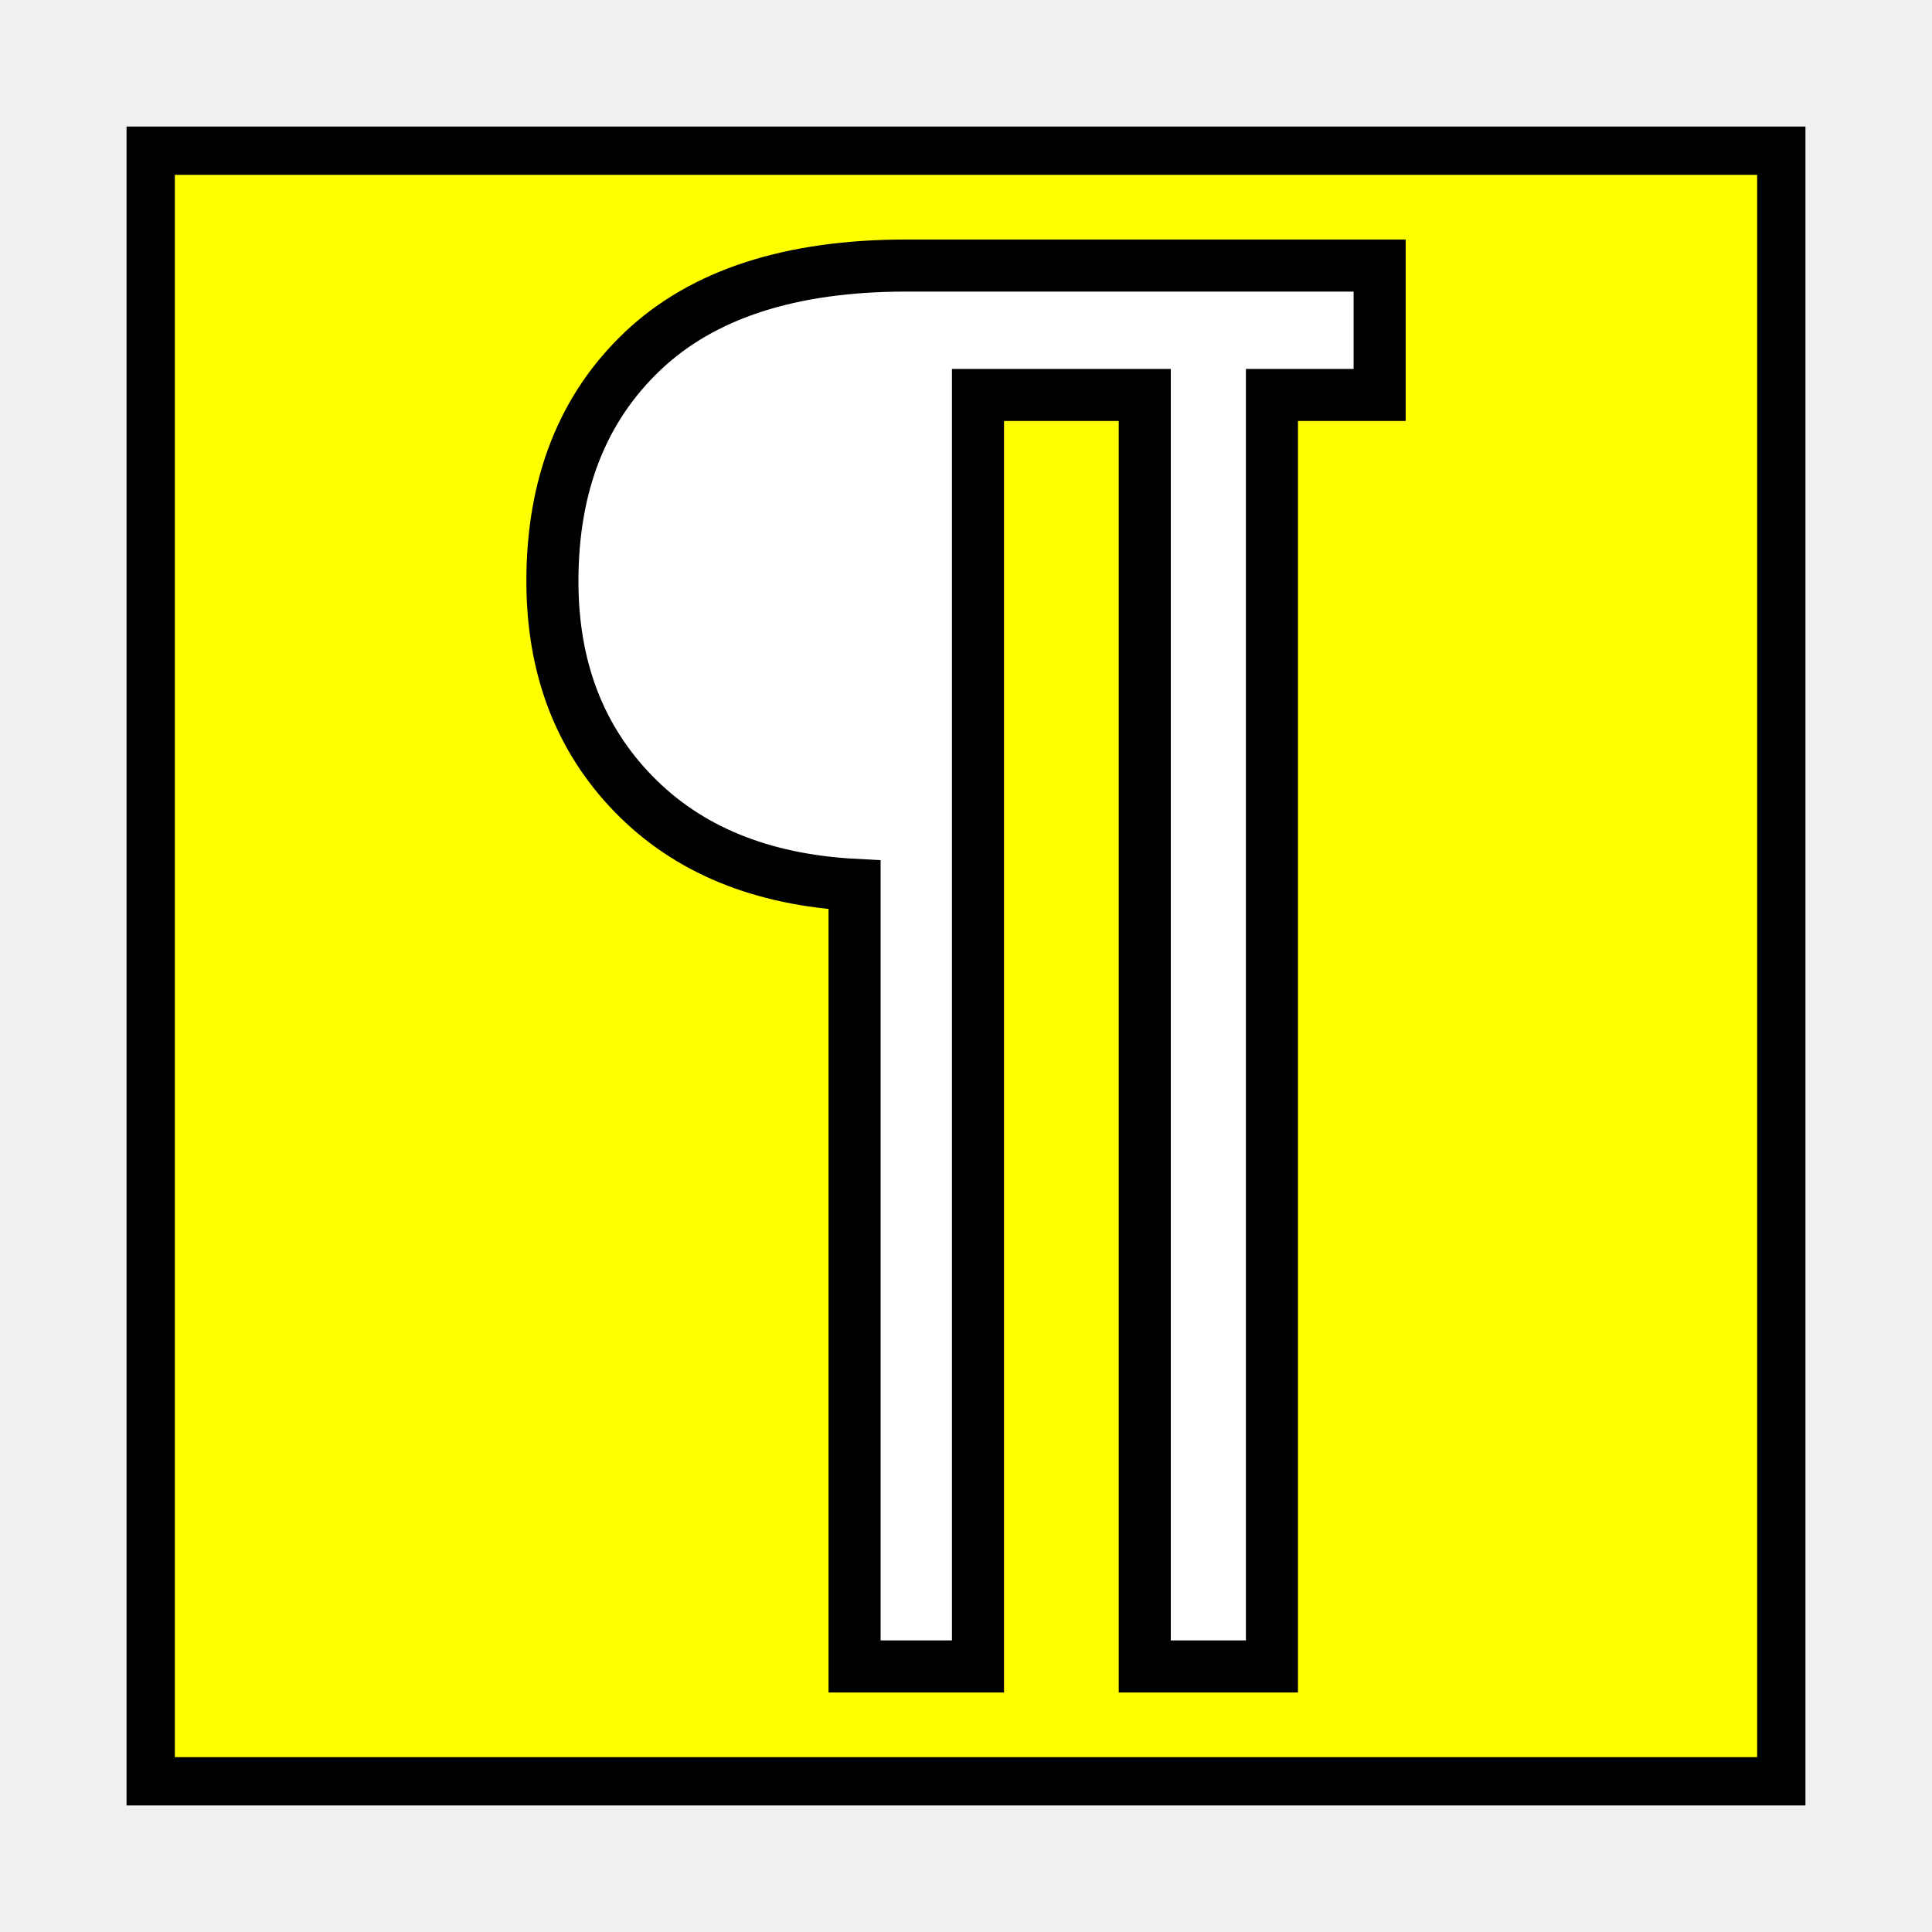
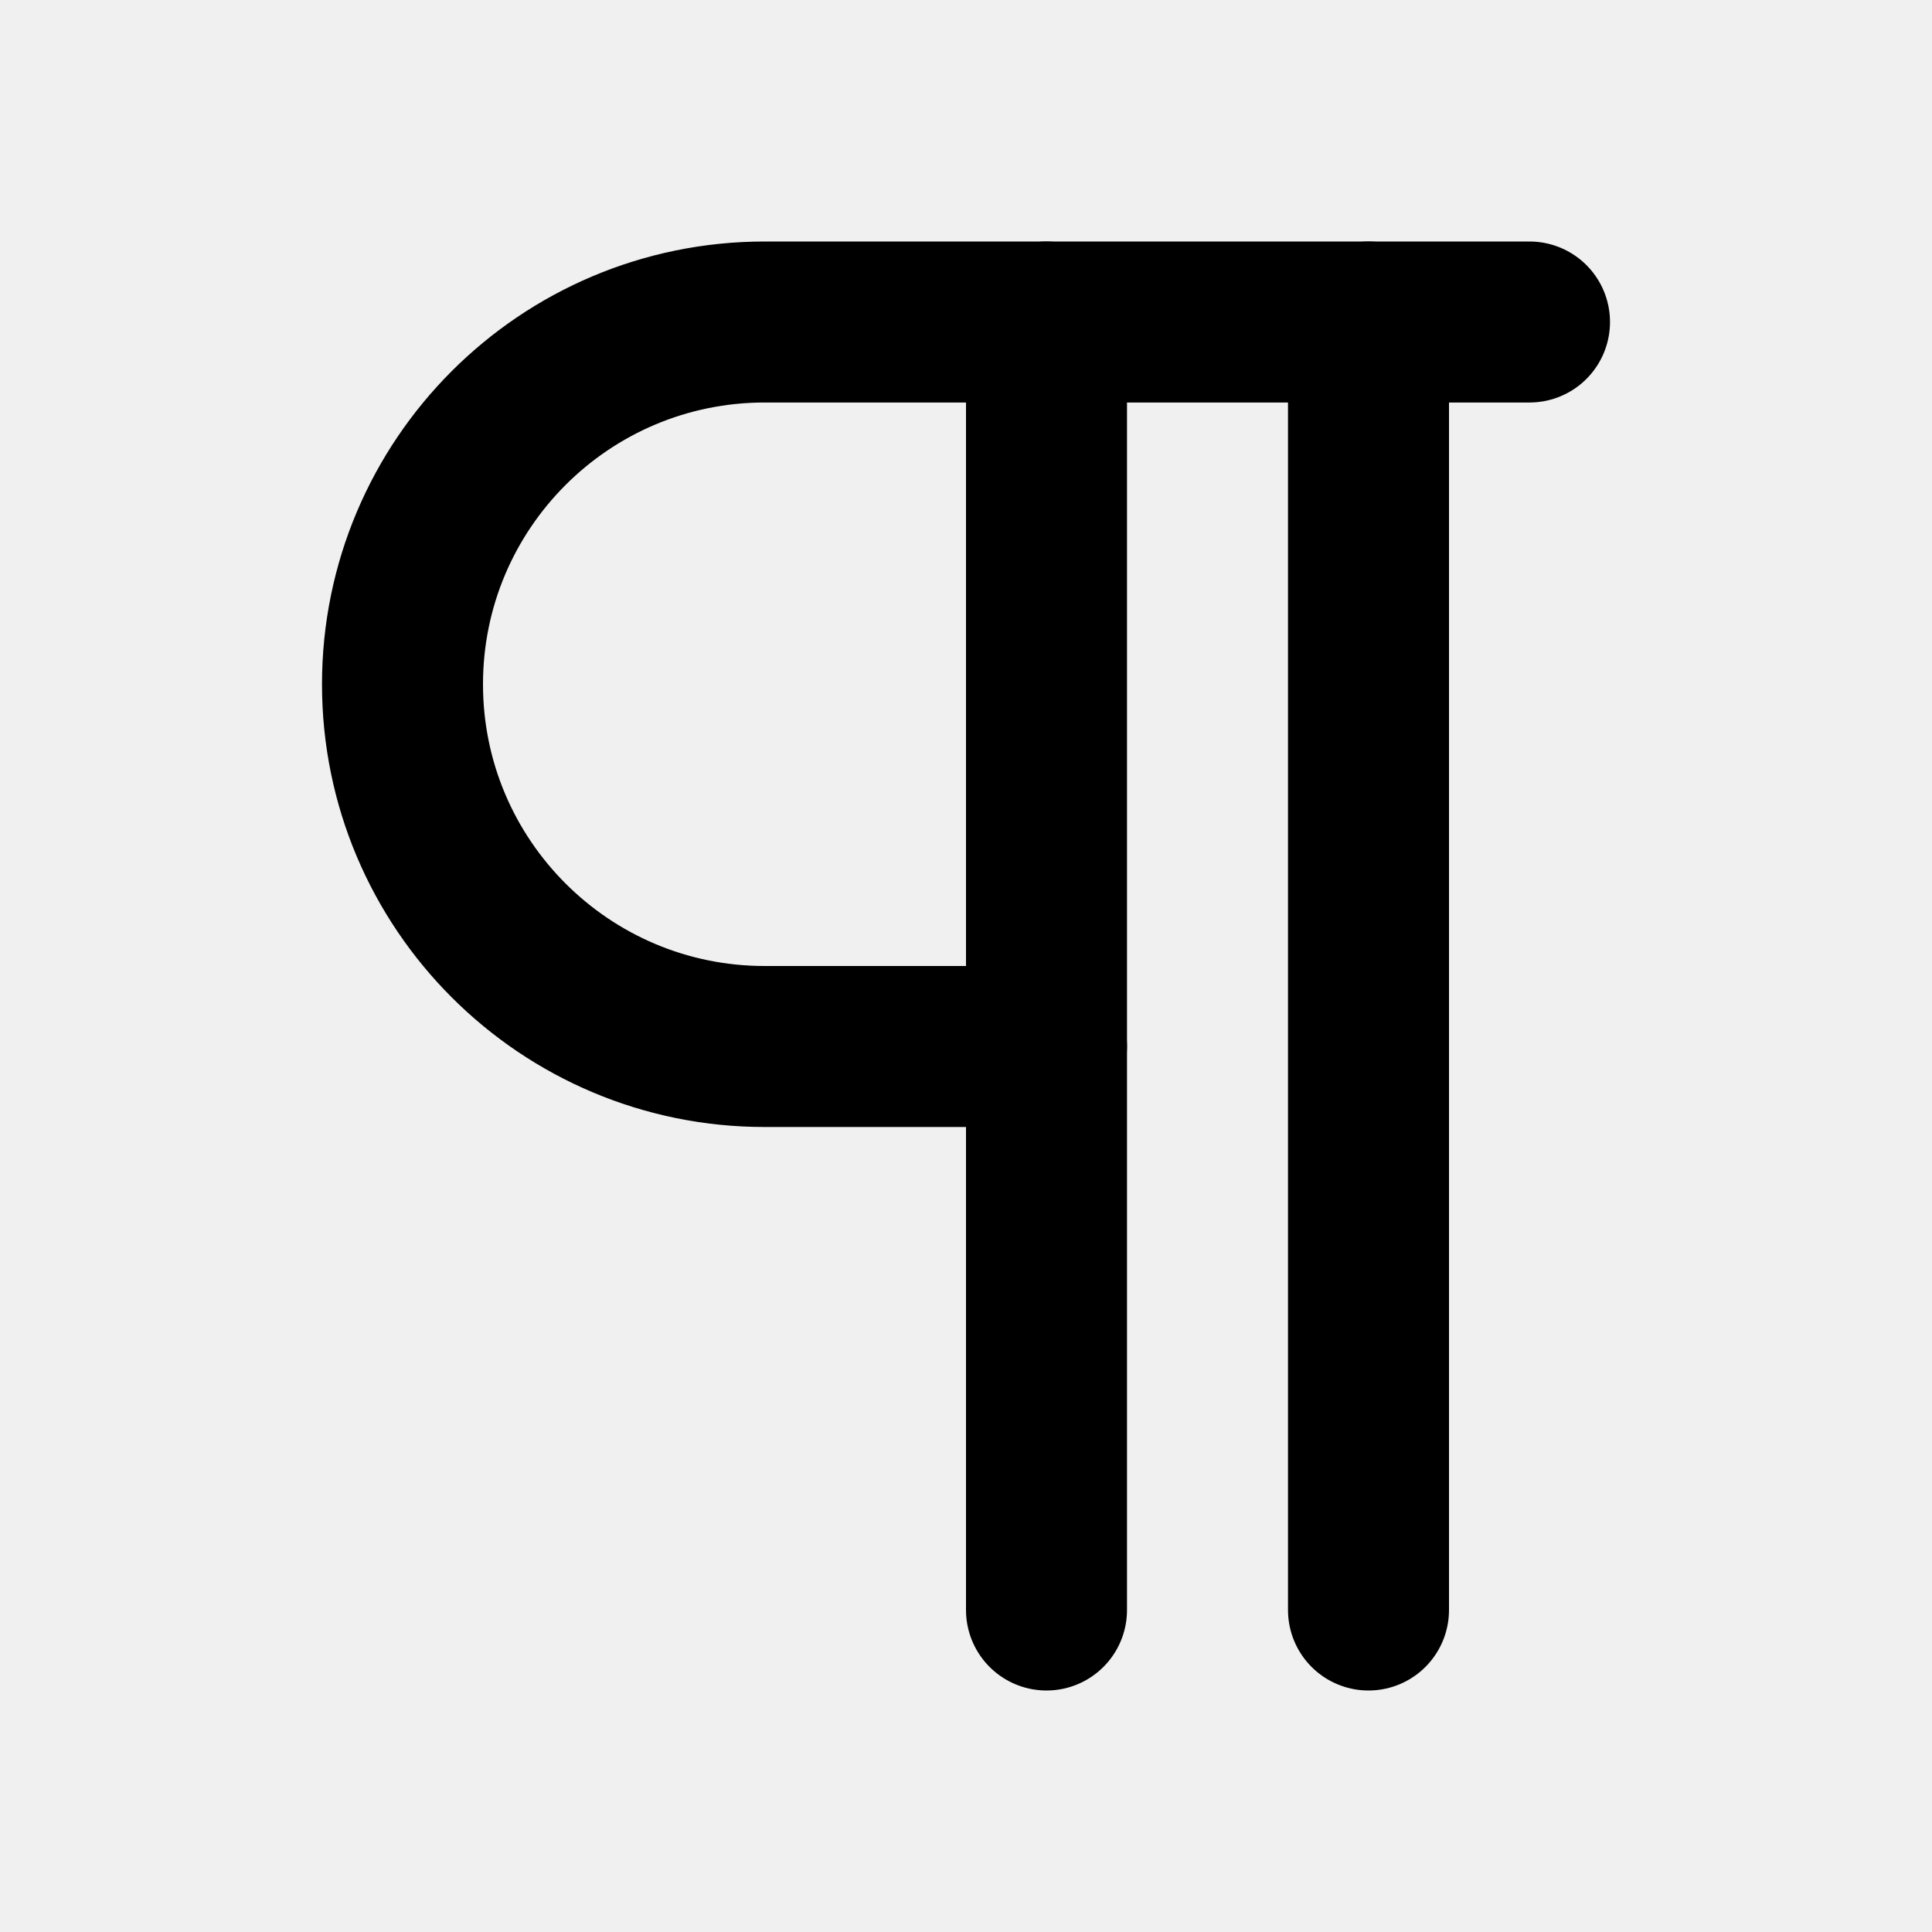
- <svg xmlns="http://www.w3.org/2000/svg" width="40" height="40" viewBox="0 0 40 40">
-   <rect width="33.76" height="33.76" x="3.12" y="3.12" style="fill:#ffff00;fill-opacity:1;fill-rule:evenodd;stroke:#000000;stroke-width:1;stroke-miterlimit:4;stroke-opacity:1;stroke-dasharray:none" />
-   <path d="m 17.693,34.502 0,-16.182 c -1.931,-0.103 -3.456,-0.73 -4.576,-1.881 -1.12,-1.151 -1.68,-2.62 -1.68,-4.406 0,-1.992 0.622,-3.58 1.866,-4.762 1.244,-1.182 3.064,-1.773 5.459,-1.773 l 9.802,0 0,2.679 -2.23,0 0,26.325 -2.633,0 0,-26.325 -3.453,0 0,26.325 z" style="font-size:29.421px;font-style:normal;font-variant:normal;font-weight:normal;font-stretch:normal;text-align:start;line-height:125%;letter-spacing:0px;word-spacing:0px;writing-mode:lr-tb;text-anchor:start;fill:#ffffff;fill-opacity:1;stroke:#000000;stroke-width:1.078;stroke-opacity:1;font-family:Arial;-inkscape-font-specification:Arial" />
+ <svg xmlns="http://www.w3.org/2000/svg" class="lucide lucide-pilcrow" width="24" height="24" viewBox="0 0 24 24" fill="none" stroke="currentColor" stroke-width="2" stroke-linecap="round" stroke-linejoin="round">
+   <path d="M13 4v16" />
+   <path d="M17 4v16" />
+   <path d="M19 4H9.5a4.5 4.5 0 0 0 0 9H13" />
</svg>
